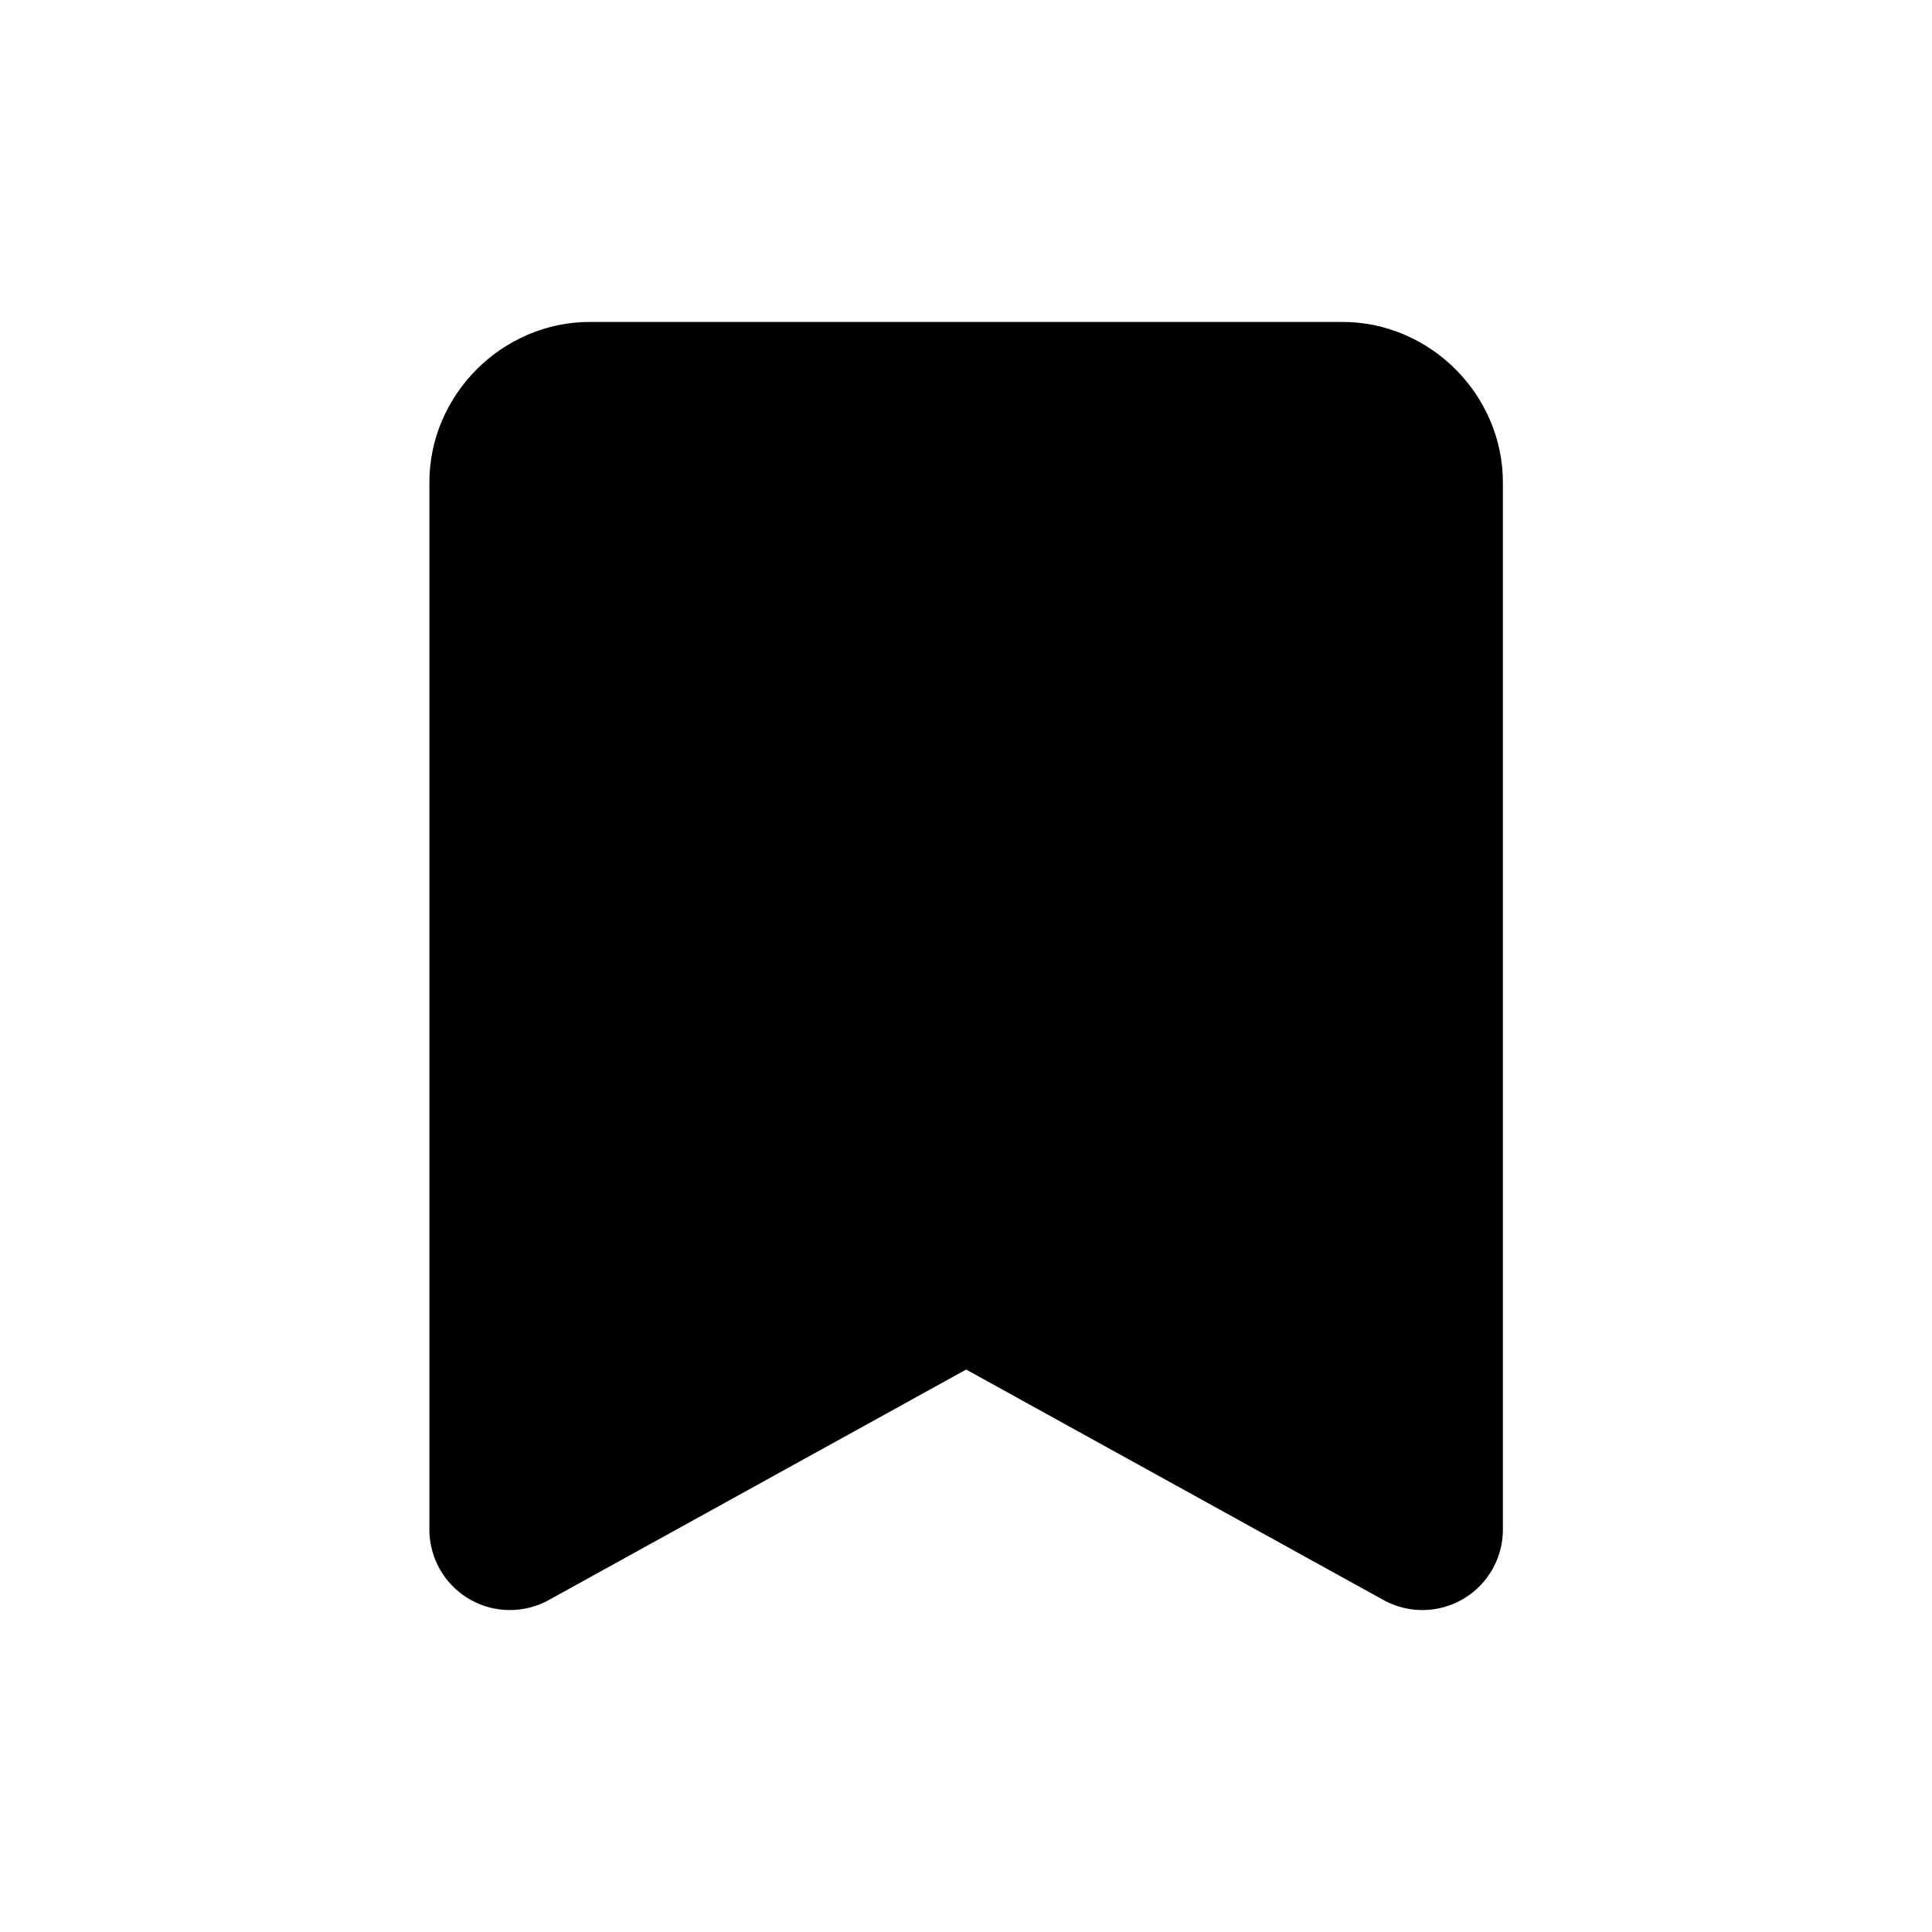
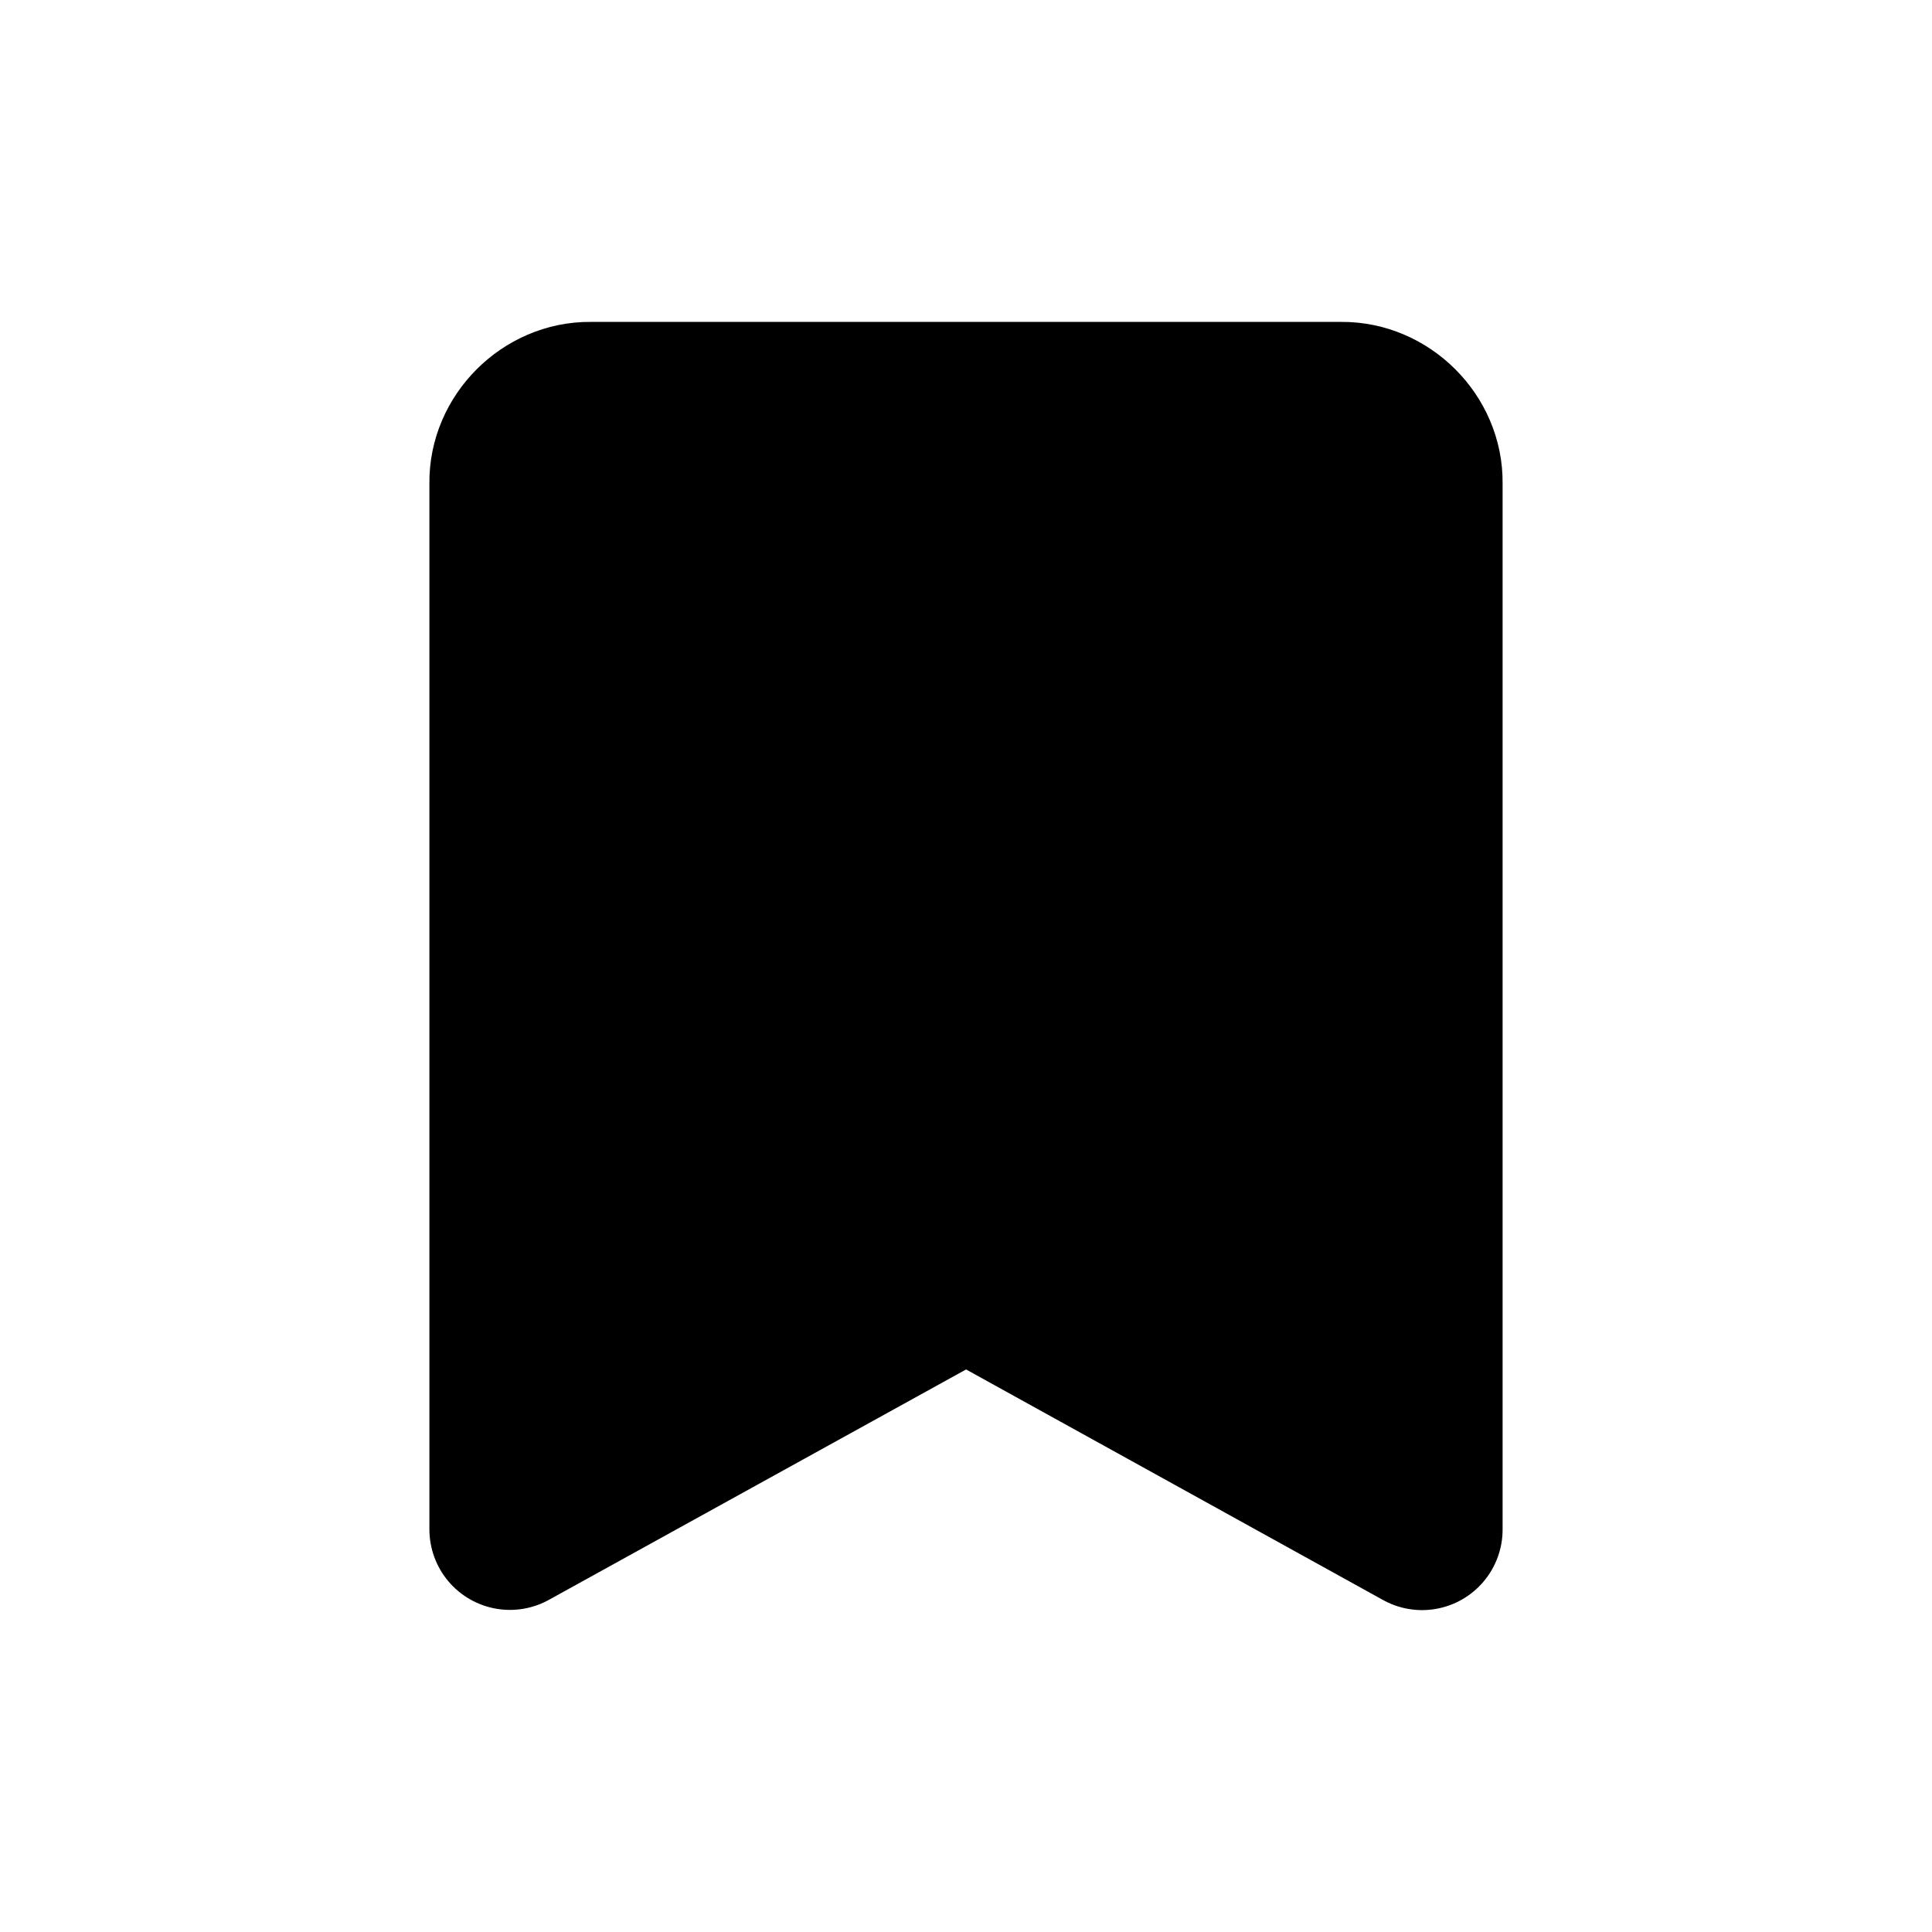
- <svg xmlns="http://www.w3.org/2000/svg" width="36mm" height="36mm" viewBox="0 0 36 36" version="1.1" id="svg8">
-   <defs id="defs2">
-     <pattern id="EMFhbasepattern" patternUnits="userSpaceOnUse" width="6" height="6" x="0" y="0" />
-     <pattern id="EMFhbasepattern-8" patternUnits="userSpaceOnUse" width="6" height="6" x="0" y="0" />
-     <pattern id="EMFhbasepattern-3" patternUnits="userSpaceOnUse" width="6" height="6" x="0" y="0" />
-     <pattern id="EMFhbasepattern-5" patternUnits="userSpaceOnUse" width="6" height="6" x="0" y="0" />
-     <pattern id="EMFhbasepattern-37" patternUnits="userSpaceOnUse" width="6" height="6" x="0" y="0" />
-     <pattern id="EMFhbasepattern-7" patternUnits="userSpaceOnUse" width="6" height="6" x="0" y="0" />
-   </defs>
-   <g id="layer1">
-     <path style="fill:none;stroke:none;stroke-width:0.013px;stroke-linecap:round;stroke-linejoin:round;stroke-miterlimit:4;stroke-dasharray:none;stroke-opacity:1" d="M 0,36 H 36 V 0 H 0 Z" id="path840" />
-     <path style="fill:#000000;stroke:#000000;stroke-width:3;stroke-linecap:round;stroke-linejoin:round;stroke-miterlimit:4;stroke-dasharray:none;stroke-opacity:1" d="M 26.504,28.501 V 9 c 0.008,-0.811 -0.689,-1.51 -1.501,-1.501 l -14,1.44e-5 C 10.191,7.49 9.493,8.188 9.501,9 l 1.94e-5,19.501 8.502,-4.695 z" id="path852" />
-   </g>
+ <svg xmlns="http://www.w3.org/2000/svg" width="36" height="36" viewBox="0 0 9.525 9.525" version="1.1" id="svg8">
+   <defs id="defs2" />
+   <path style="fill:#000000;stroke:#000000;stroke-width:0.794;stroke-linecap:round;stroke-linejoin:round;stroke-miterlimit:4;stroke-dasharray:none;stroke-opacity:1" d="M 7.011,7.541 V 2.381 C 7.014,2.167 6.829,1.982 6.614,1.984 l -3.704,3.8e-6 C 2.696,1.982 2.511,2.167 2.514,2.381 l 5.2e-6,5.159 2.249,-1.242 z" id="path2" />
+   <path style="fill:none;stroke:none;stroke-width:0;stroke-linecap:round;stroke-linejoin:round;stroke-miterlimit:4;stroke-dasharray:none;stroke-opacity:1" d="M 0,9.525 H 9.525 V 0 H 0 Z" id="path1" />
</svg>
